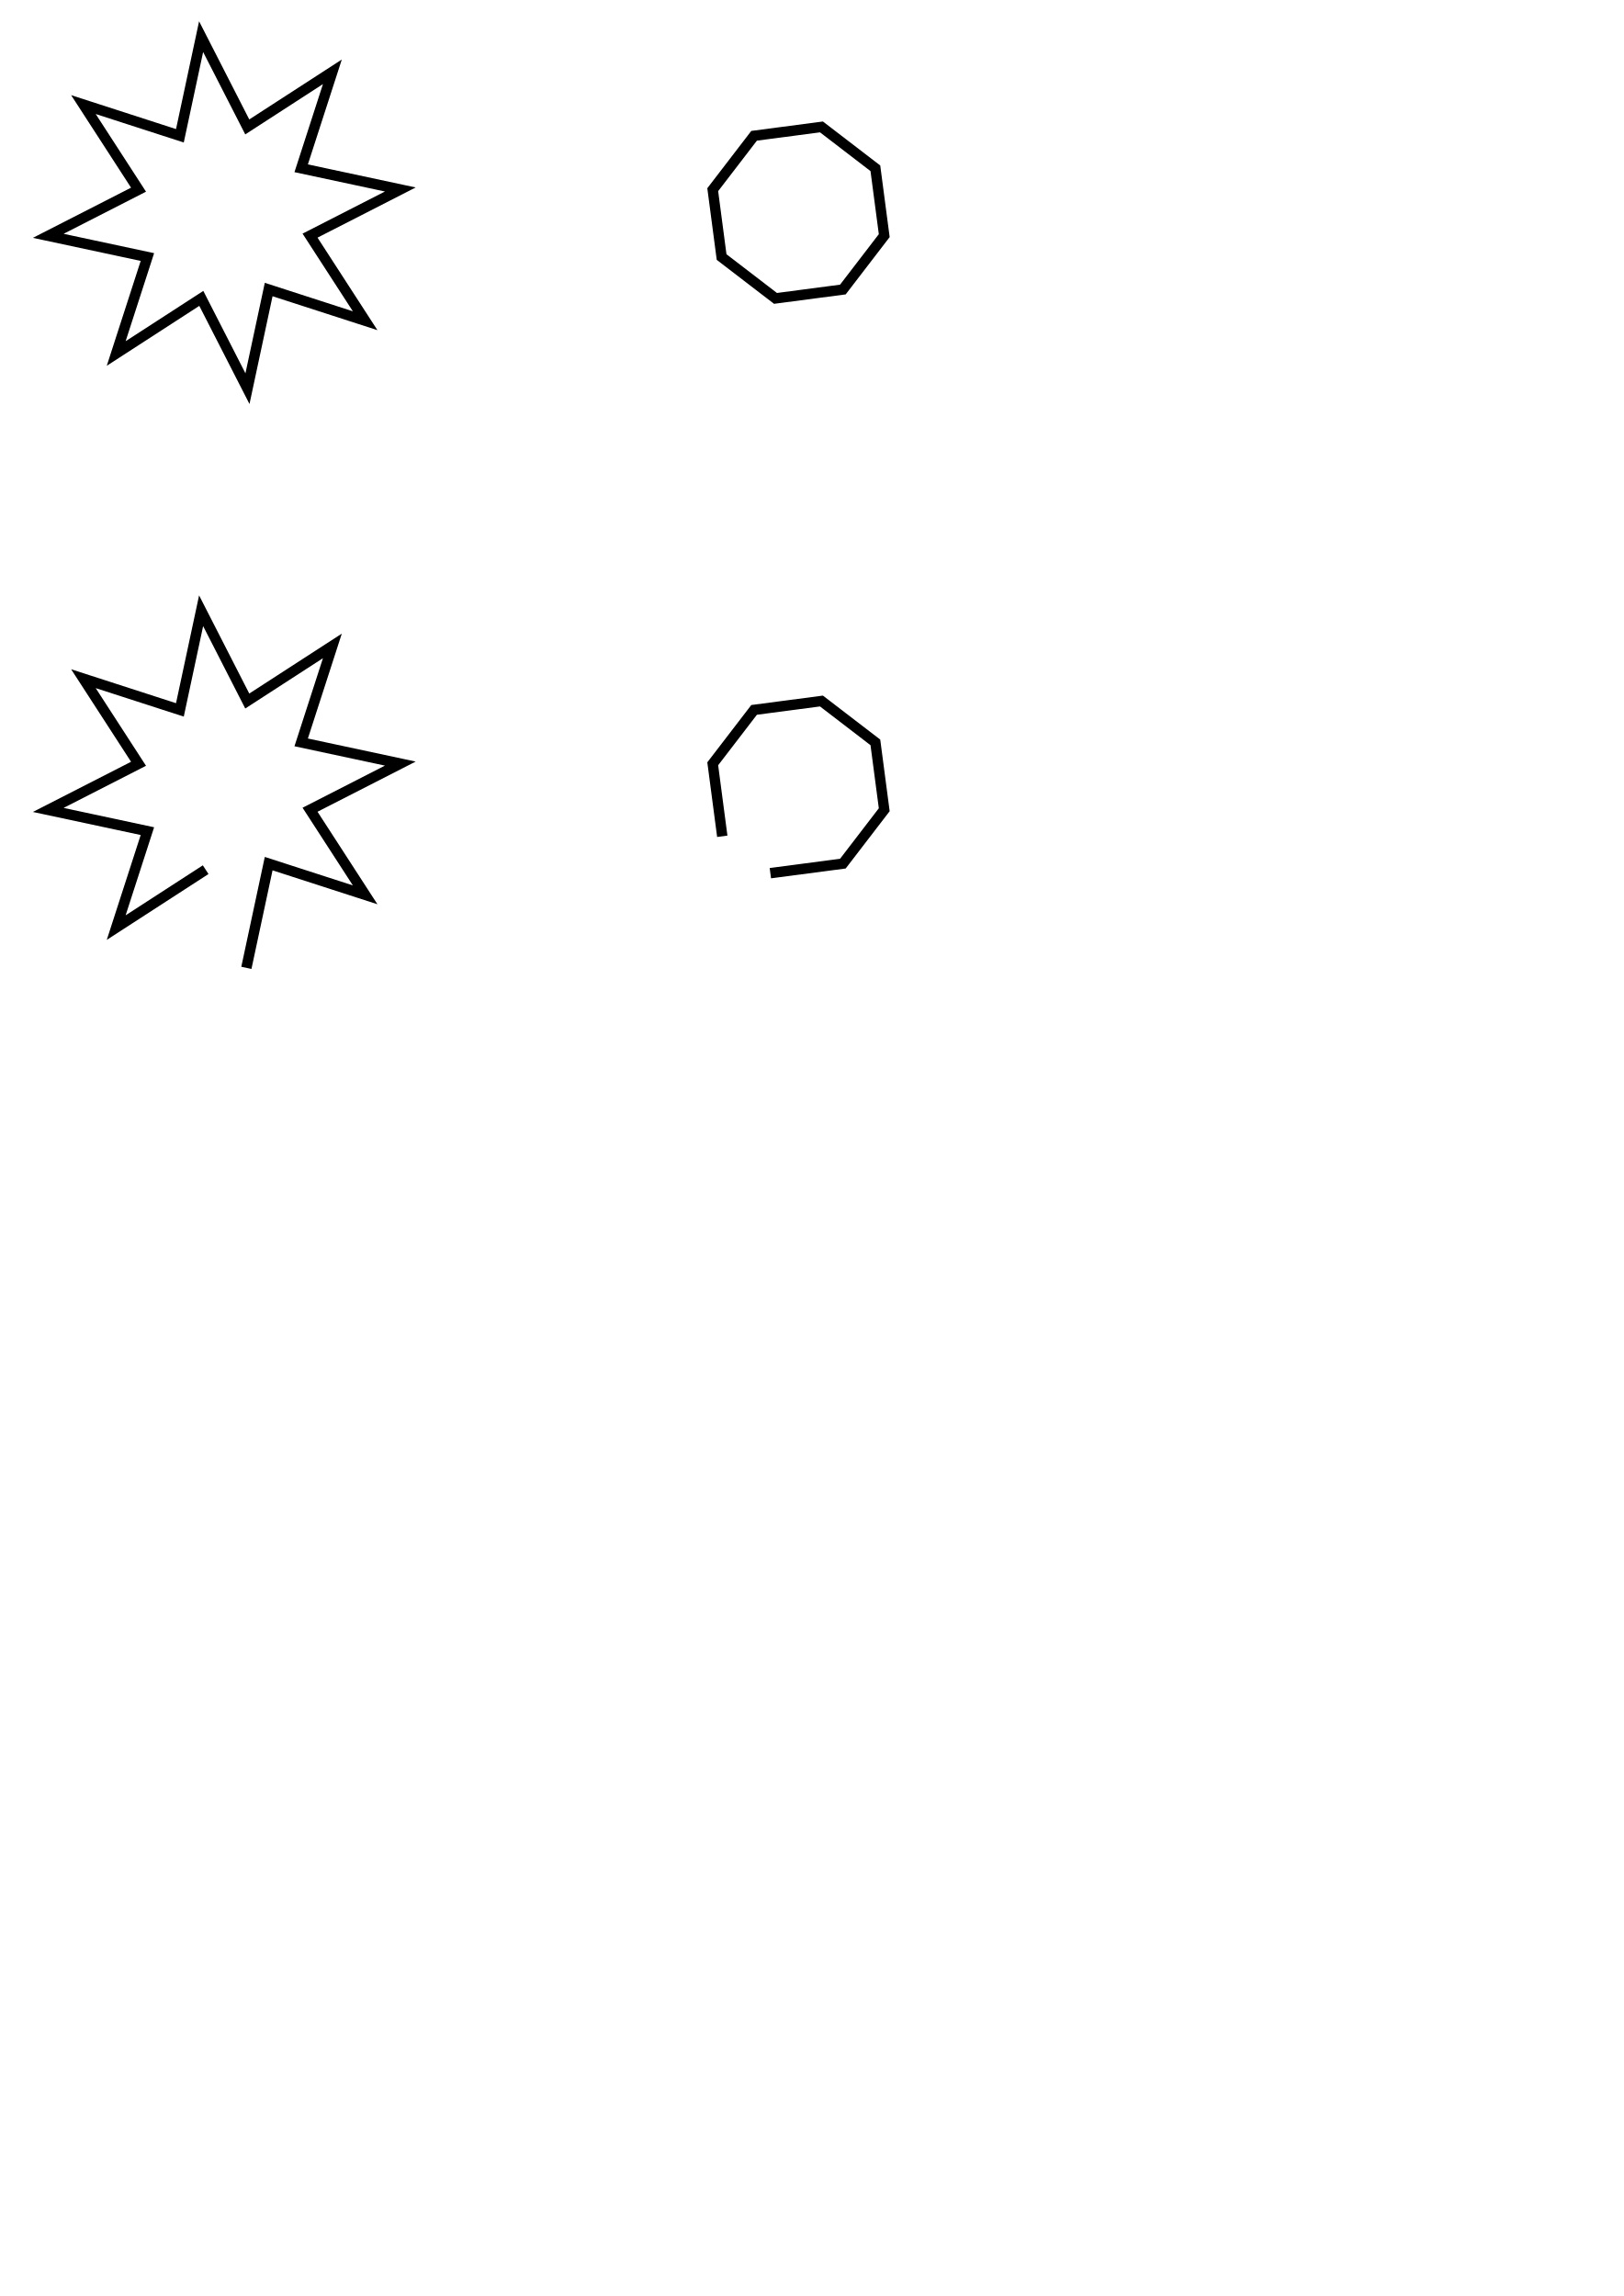
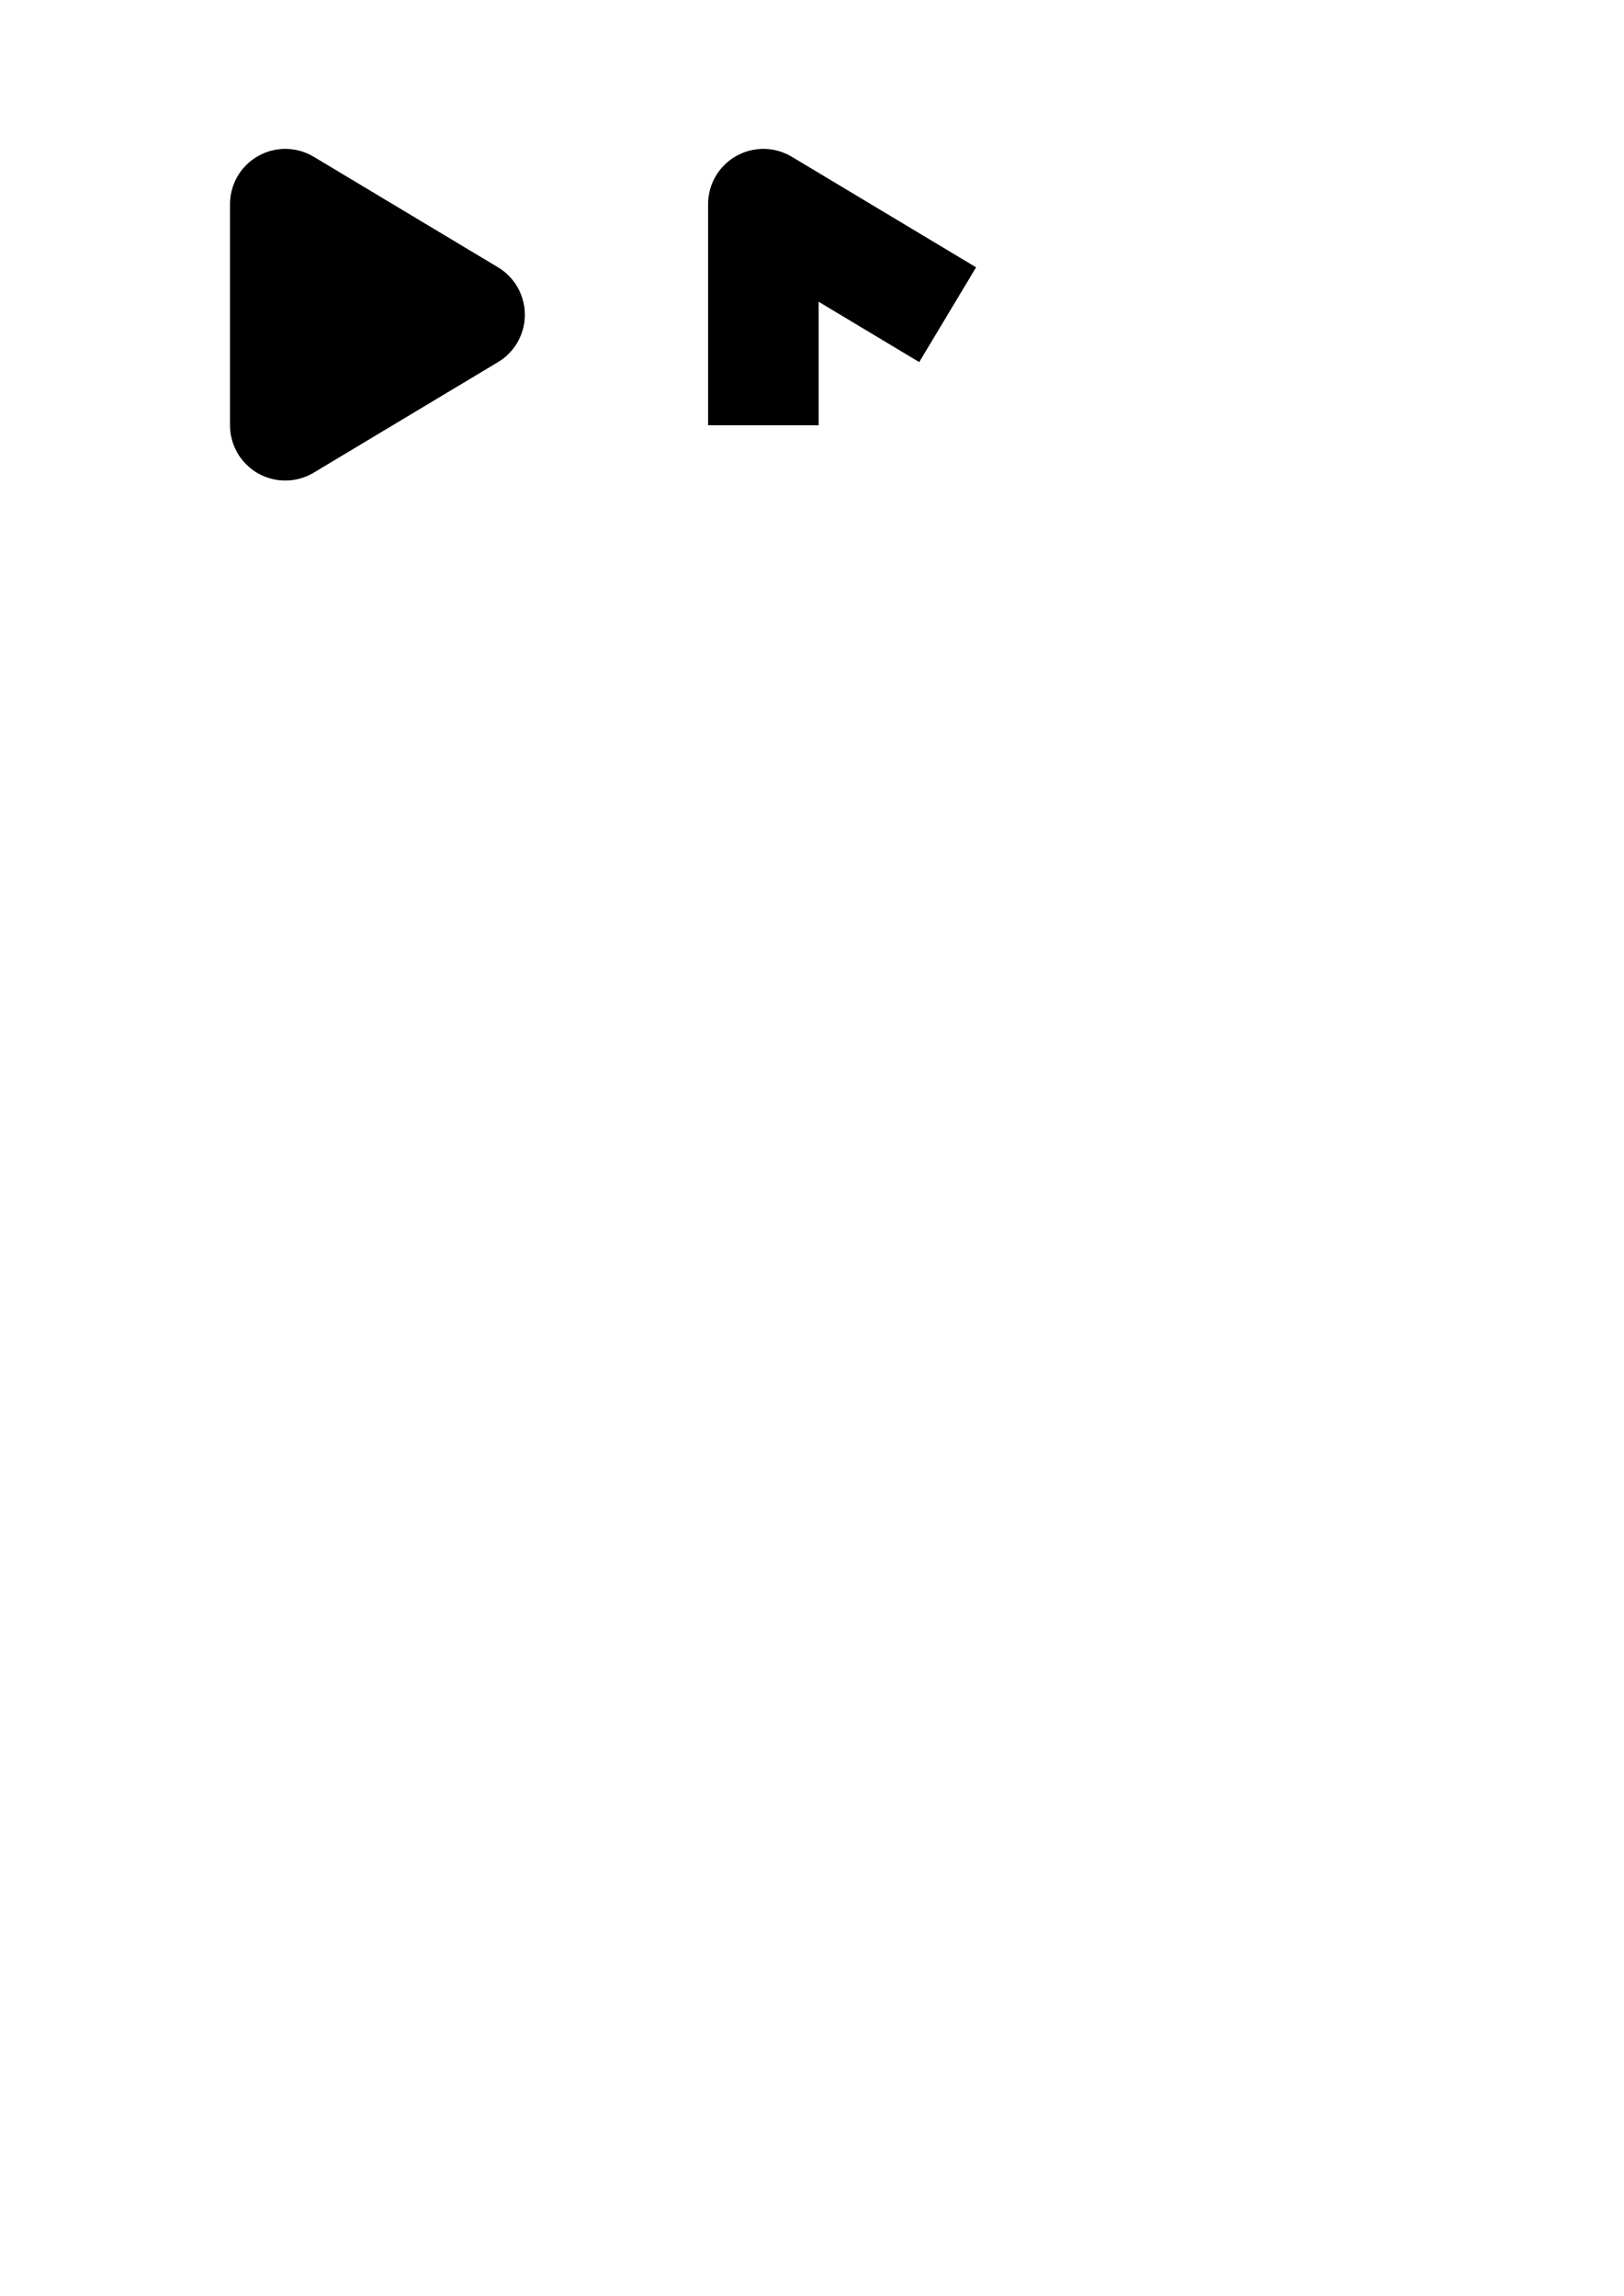
<svg xmlns="http://www.w3.org/2000/svg" width="210mm" height="297mm" viewBox="0 0 210 297" version="1.1" id="svg5265">
  <defs id="defs5262" />
  <g id="layer1">
-     <path style="fill:none;stroke:#000000;stroke-width:2;stroke-linecap:square;stroke-dasharray:none" id="use5821" d="M 39.944,22.505 50.56,38.9 31.976,32.889 27.89,51.989 18.999,34.597 2.604,45.214 8.615,26.629 -10.485,22.543 6.907,13.652 -3.71,-2.743 14.875,3.268 18.961,-15.832 27.852,1.56 44.247,-9.057 38.236,9.528 57.336,13.614 Z" transform="matrix(0.671409,0,0,0.671409,13.27989,15.3702)" />
-     <path id="use8033" style="fill:none;stroke:#000000;stroke-width:2;stroke-linecap:square" transform="matrix(0.671409,0,0,0.671409,13.27989,89.63352)" d="M 18.999,34.597 2.604,45.214 8.615,26.629 -10.485,22.543 6.907,13.652 -3.71,-2.743 14.875,3.268 18.961,-15.832 27.852,1.56 44.247,-9.057 38.236,9.528 57.336,13.614 39.944,22.505 50.56,38.9 31.976,32.889 27.89,51.989" />
-     <path style="fill:none;stroke:#000000;stroke-width:2;stroke-linecap:square;stroke-dasharray:none" id="use8035" d="M 39.944,22.505 31.976,32.889 18.999,34.597 8.615,26.629 6.907,13.652 14.875,3.268 27.852,1.56 38.236,9.528 Z" transform="matrix(0.671409,0,0,0.671409,87.5432,15.3702)" />
-     <path id="use8037" style="fill:none;stroke:#000000;stroke-width:2;stroke-linecap:square" transform="matrix(0.671409,0,0,0.671409,87.5432,89.63352)" d="M 8.615,26.629 6.907,13.652 14.875,3.268 27.852,1.56 38.236,9.528 39.944,22.505 31.976,32.889 18.999,34.597" />
+     <polygon id="cog" stroke="#000000" stroke-width="3" stroke-linejoin="round" points="51,0 46,-3 46,3 " transform="matrix(4.766759,0,0,4.766759,-182.3731,40.71071)" />
+     <polyline stroke-width="3" points="51,0 46,-3 46,3 " id="polyline1" stroke="#000000" transform="matrix(4.766759,0,0,4.766759,-120.5414,40.71071)" style="fill:none;stroke-linejoin:round" />
  </g>
</svg>
